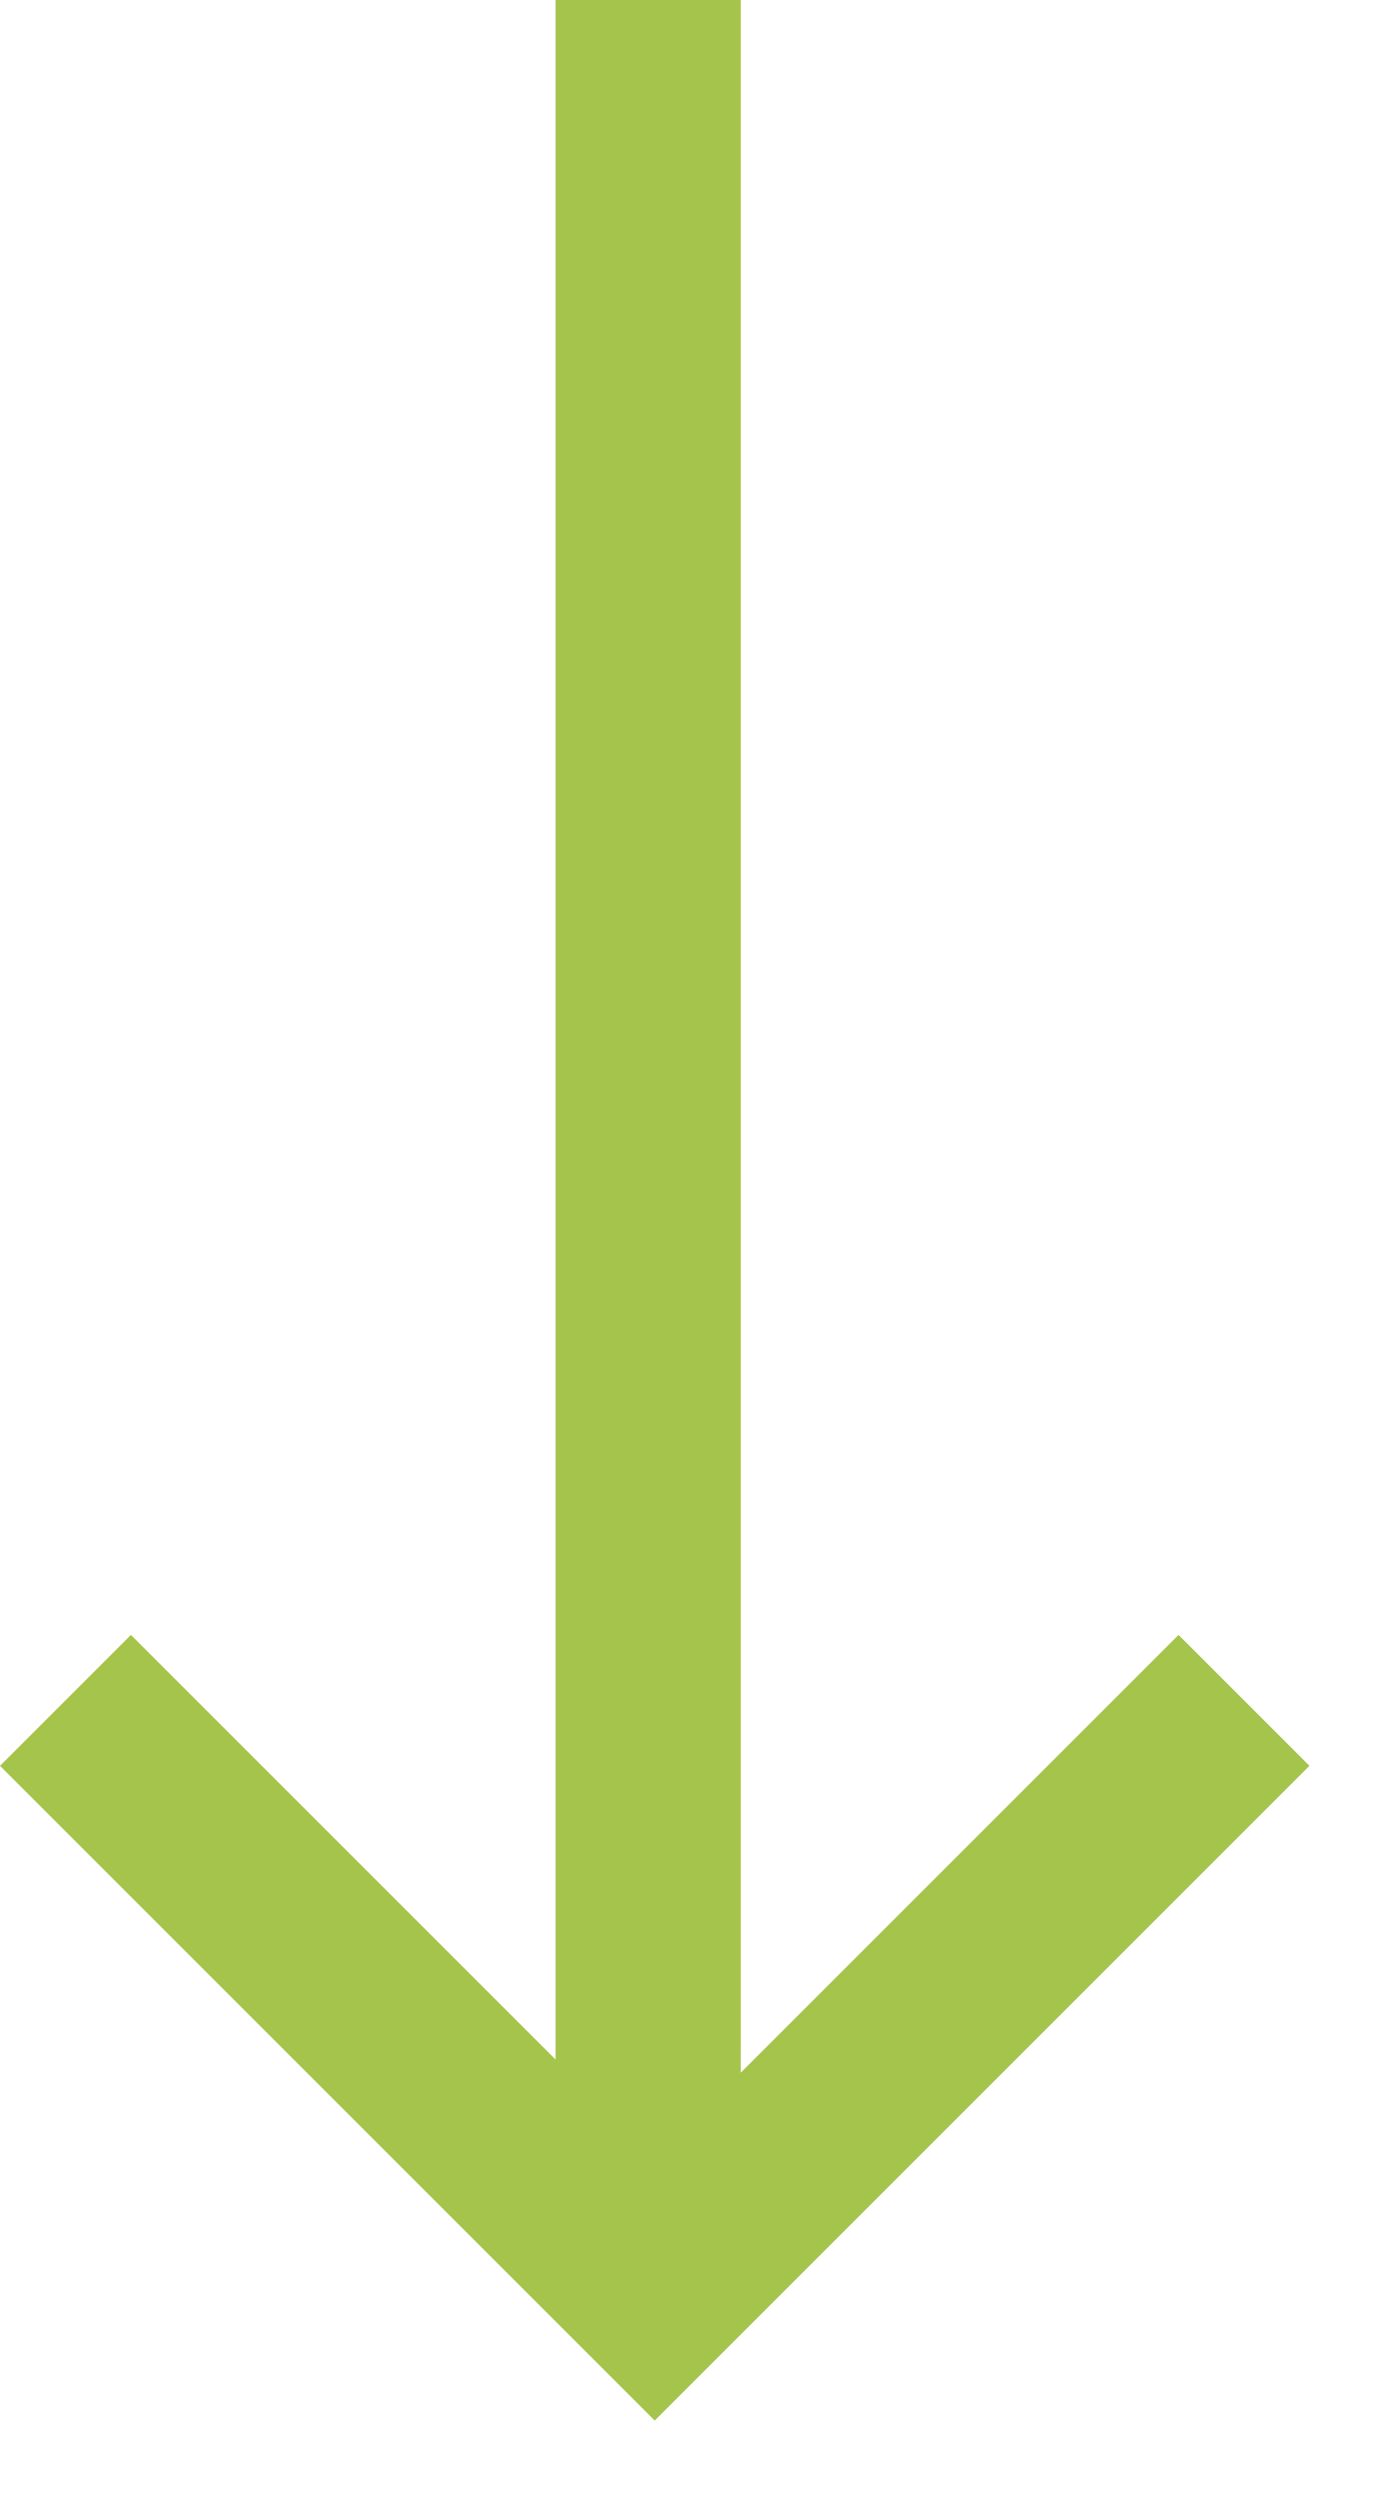
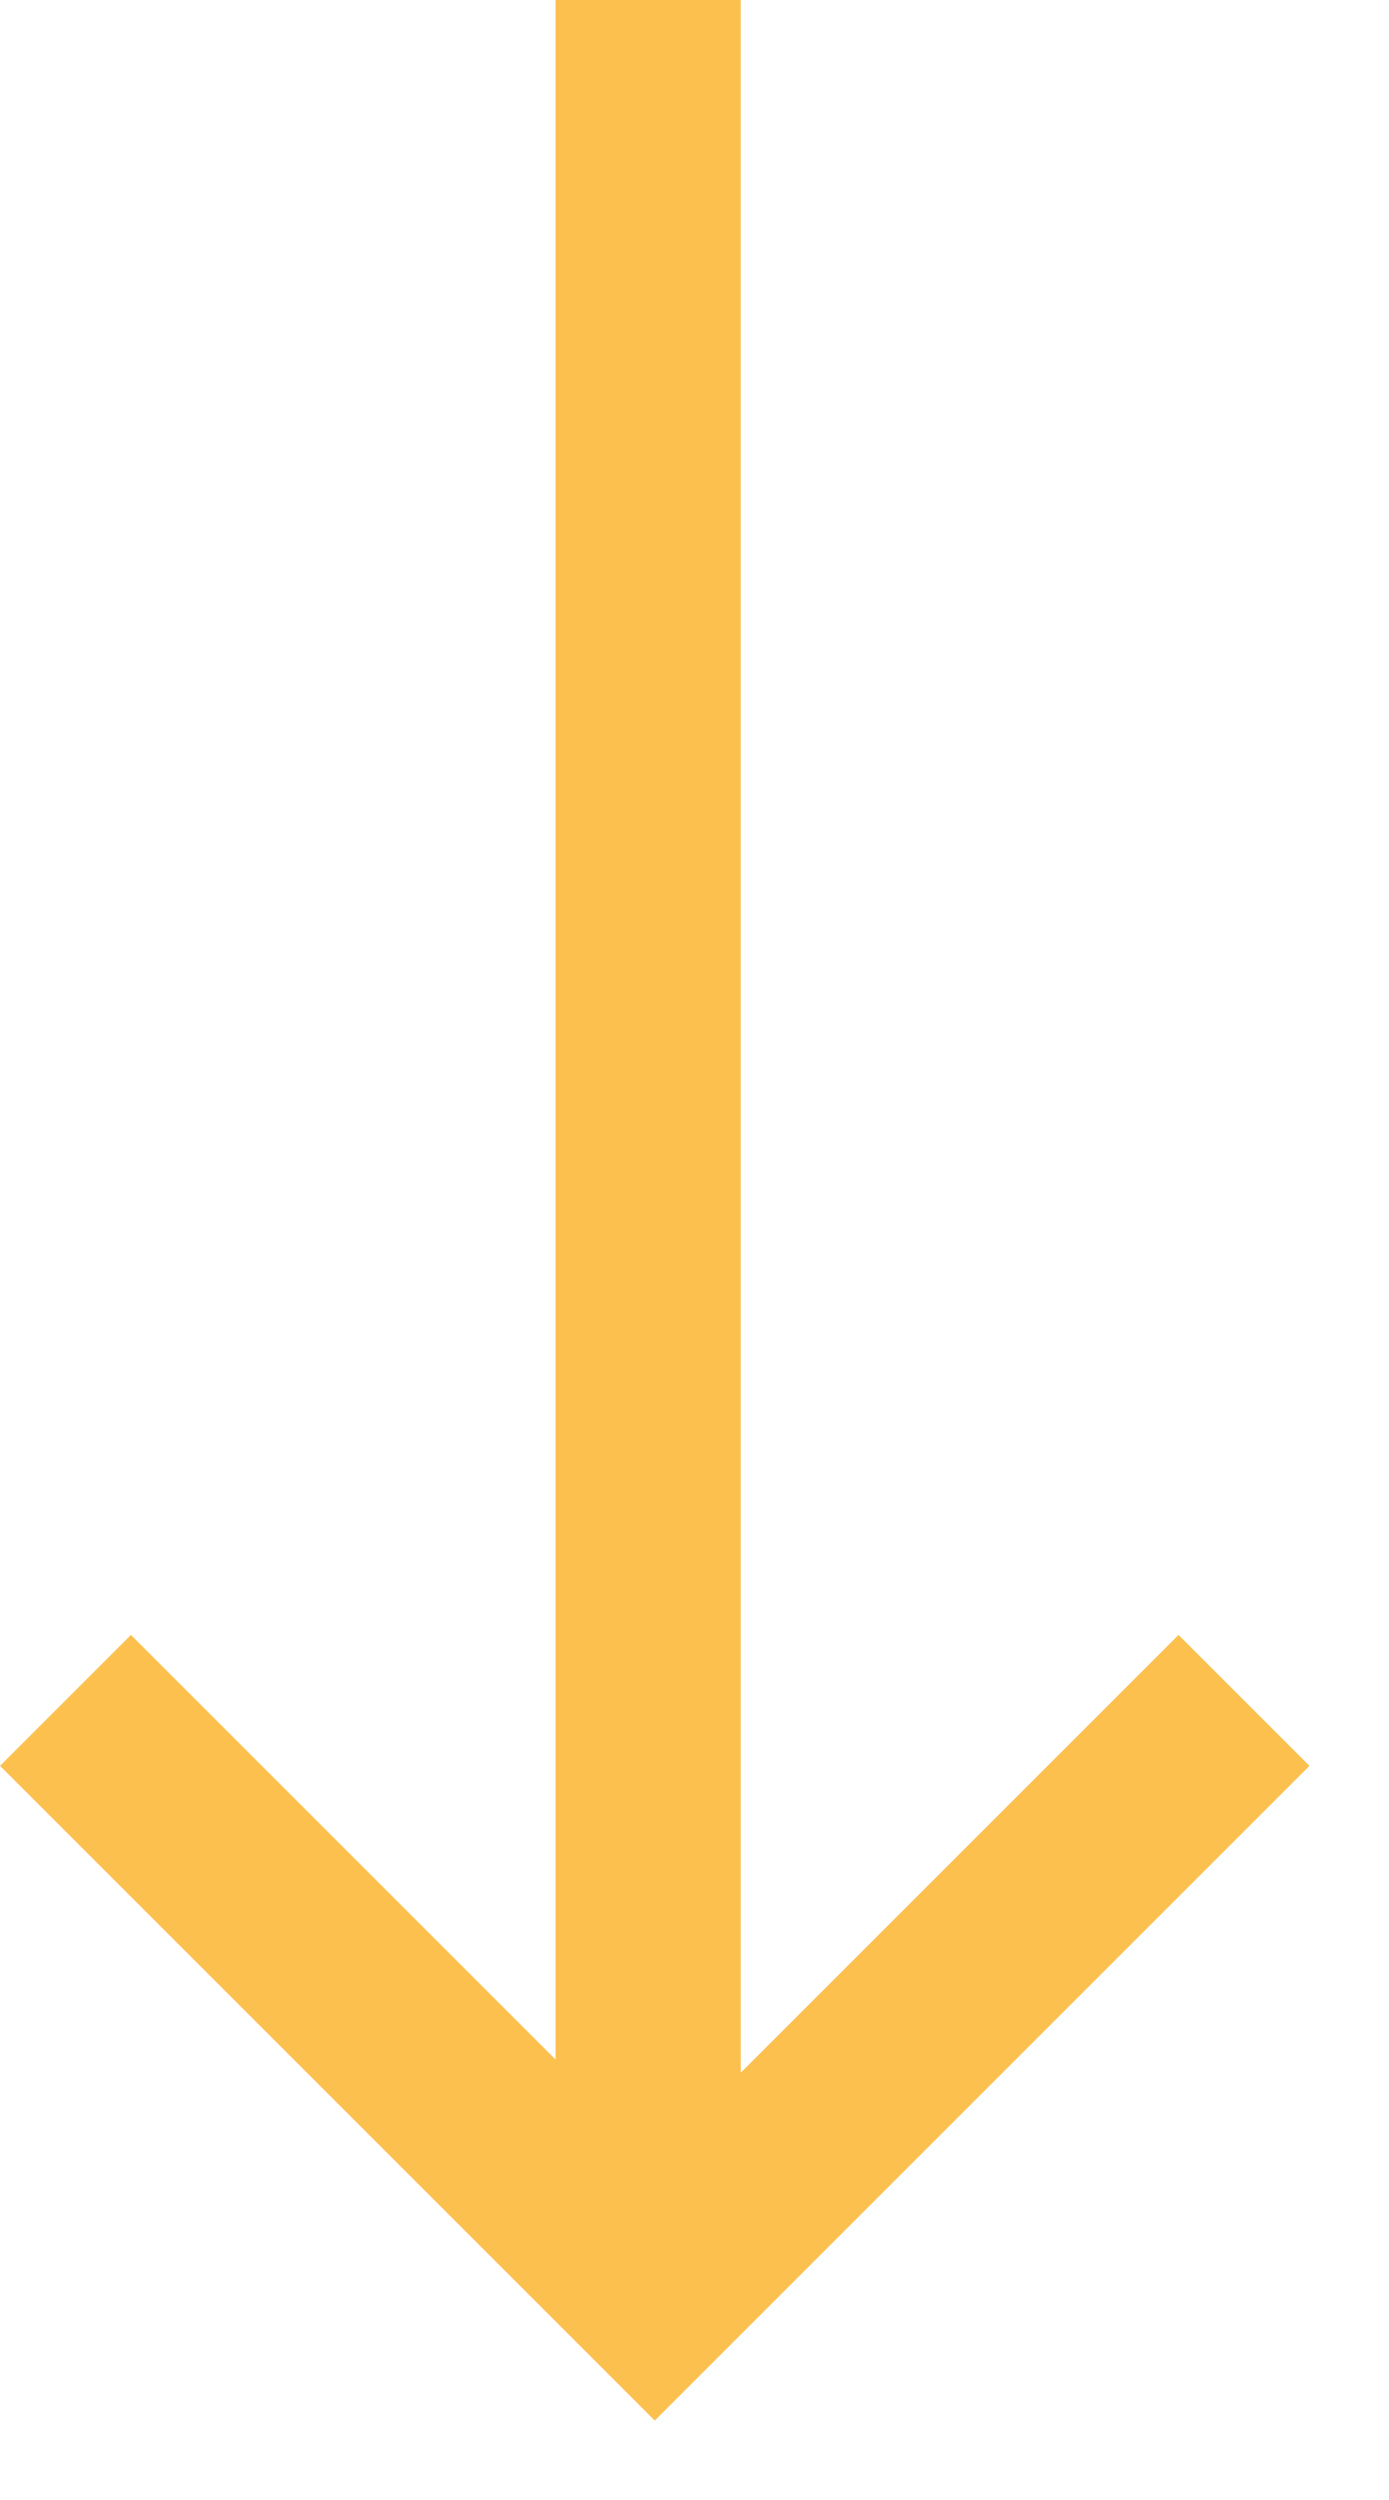
<svg xmlns="http://www.w3.org/2000/svg" width="15px" height="27px" viewBox="0 0 15 27" version="1.1">
  <defs />
  <g id="Page-1" stroke="none" stroke-width="1" fill="none" fill-rule="evenodd">
-     <g id="Rensource_Landing_V1a" transform="translate(-713, -359)" fill="#A5C44C">
+     <g id="Rensource_Landing_V1a" transform="translate(-713, -359)" fill="#fcc04e">
      <g id="Group-9" transform="translate(713, 359)">
        <path d="M6,22.243 L1.414,17.657 L-1.11022302e-14,19.071 L6.364,25.435 L7.071,26.142 L14.142,19.071 L12.728,17.657 L8,22.385 L8,-1.77635684e-15 L6,-1.77635684e-15 L6,22.243 Z" id="icons/icn-arrow-down" />
      </g>
    </g>
  </g>
</svg>
